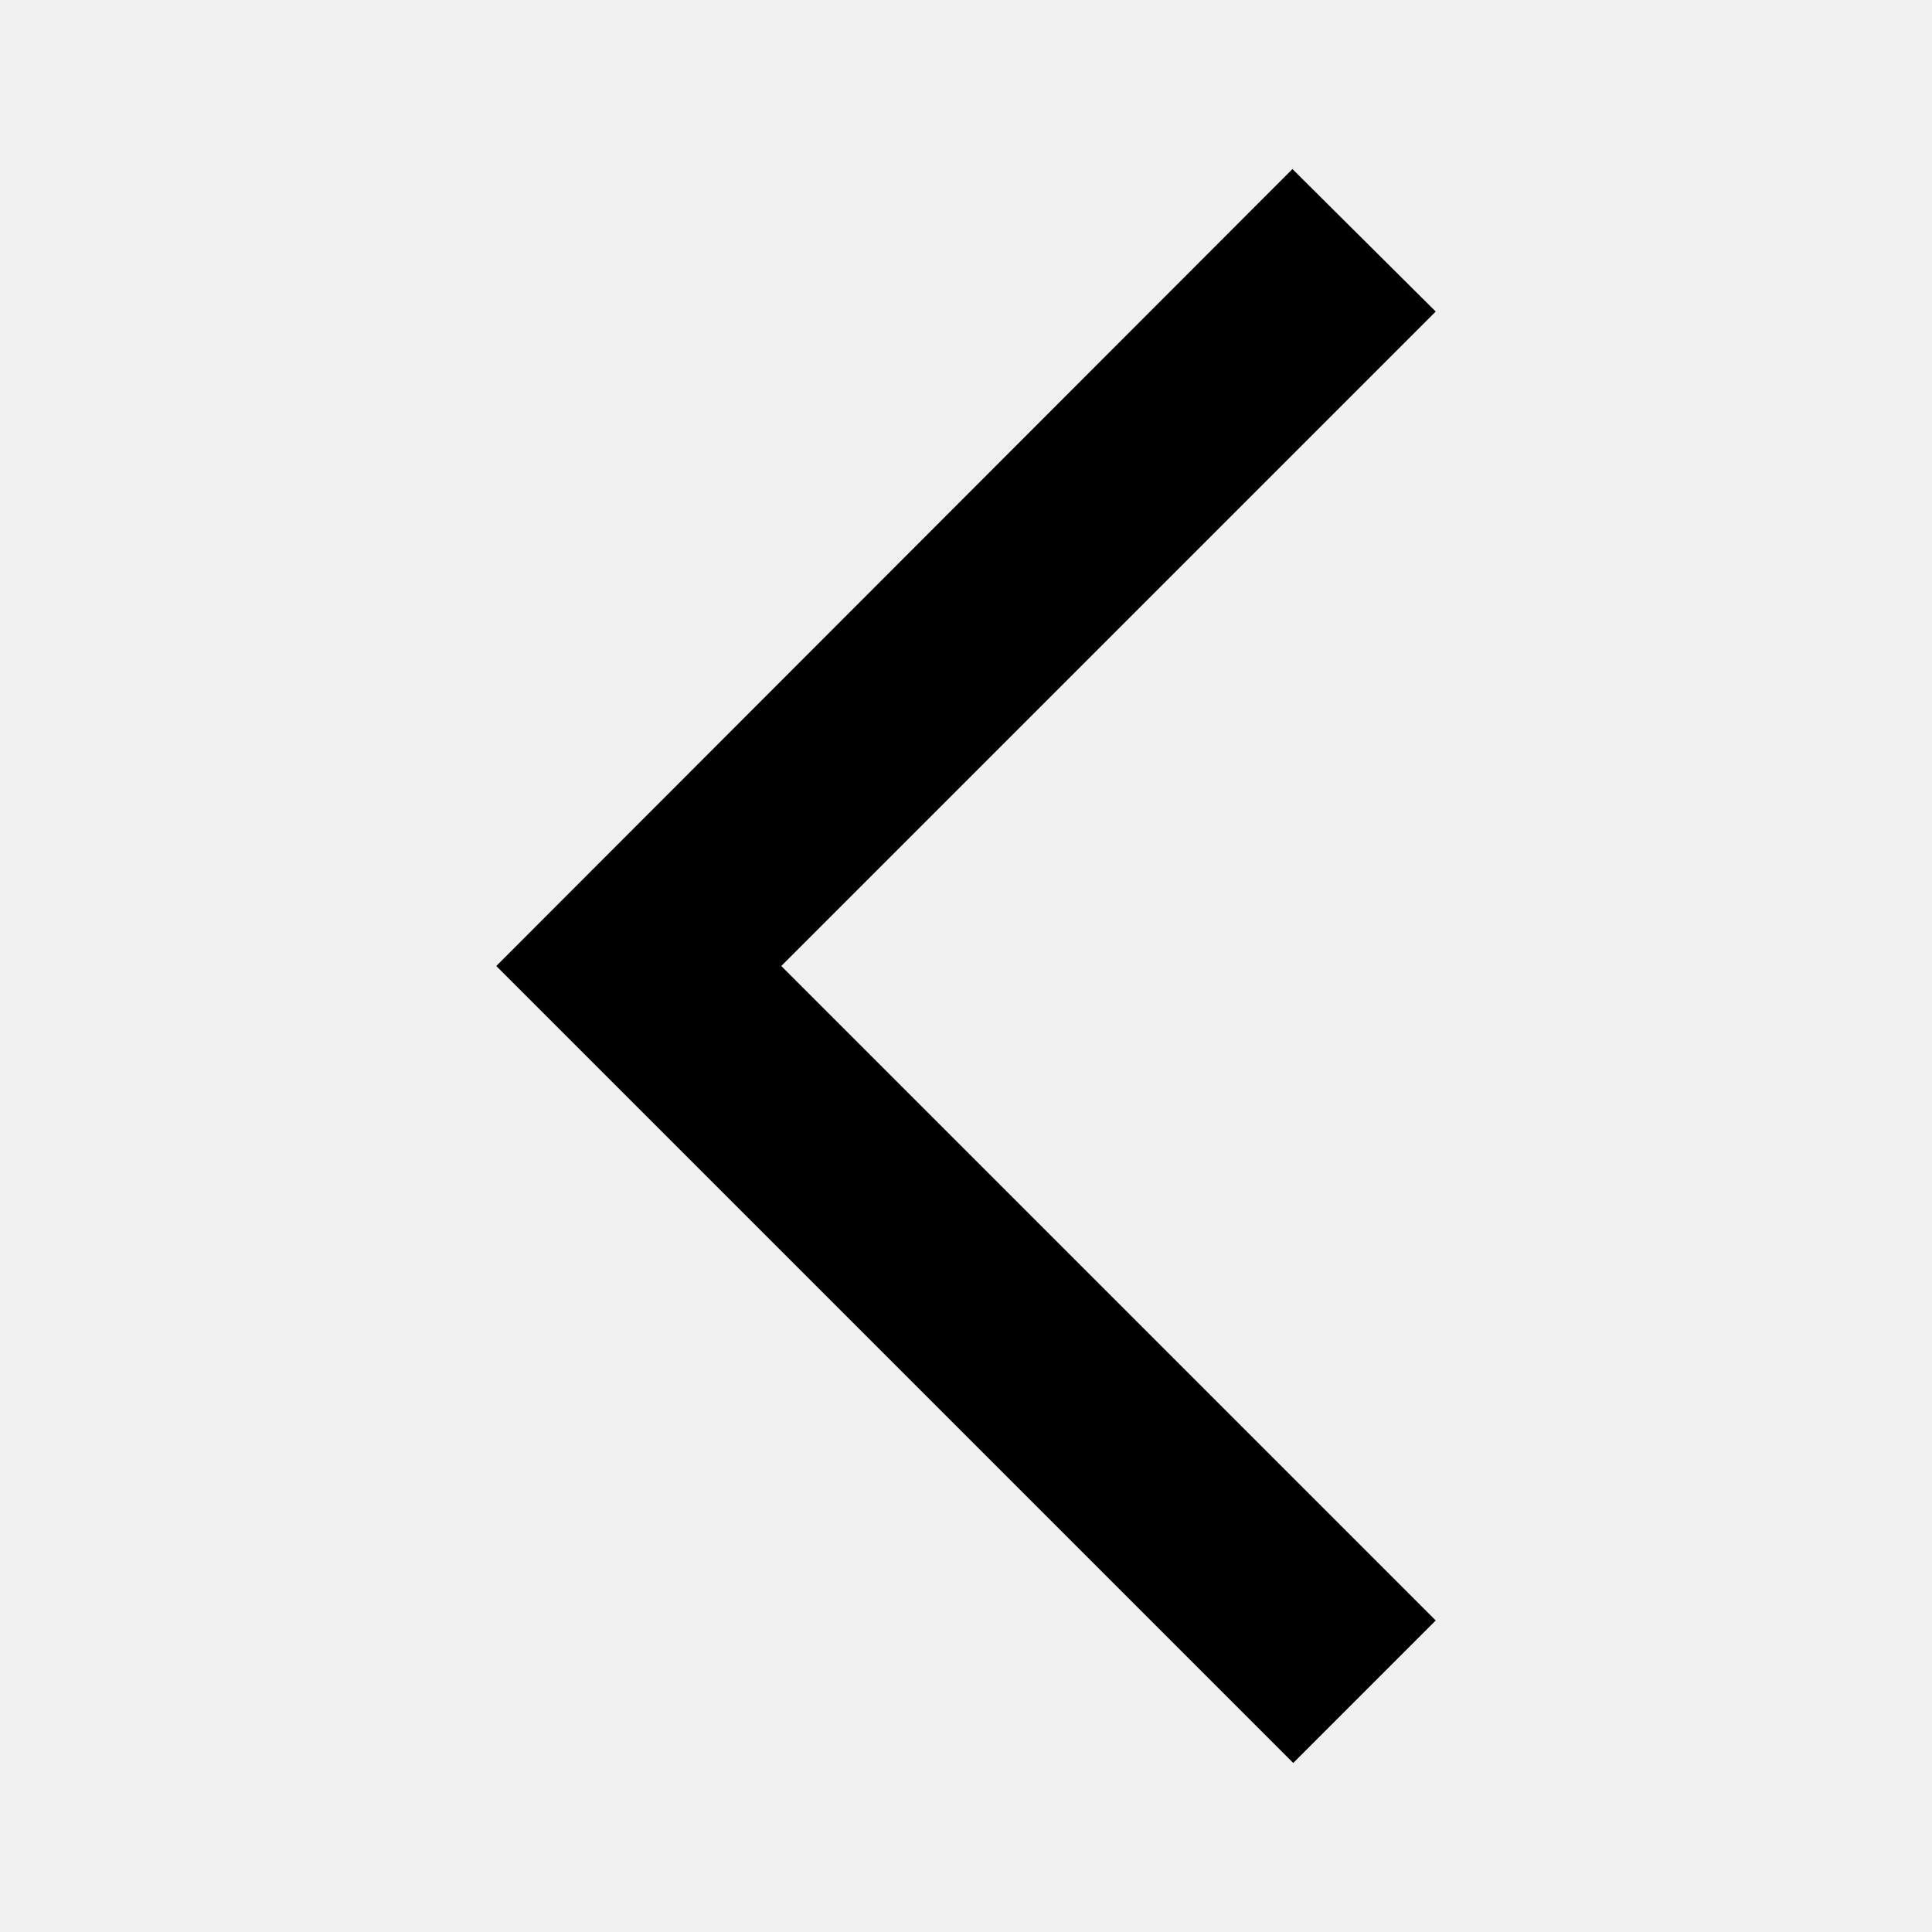
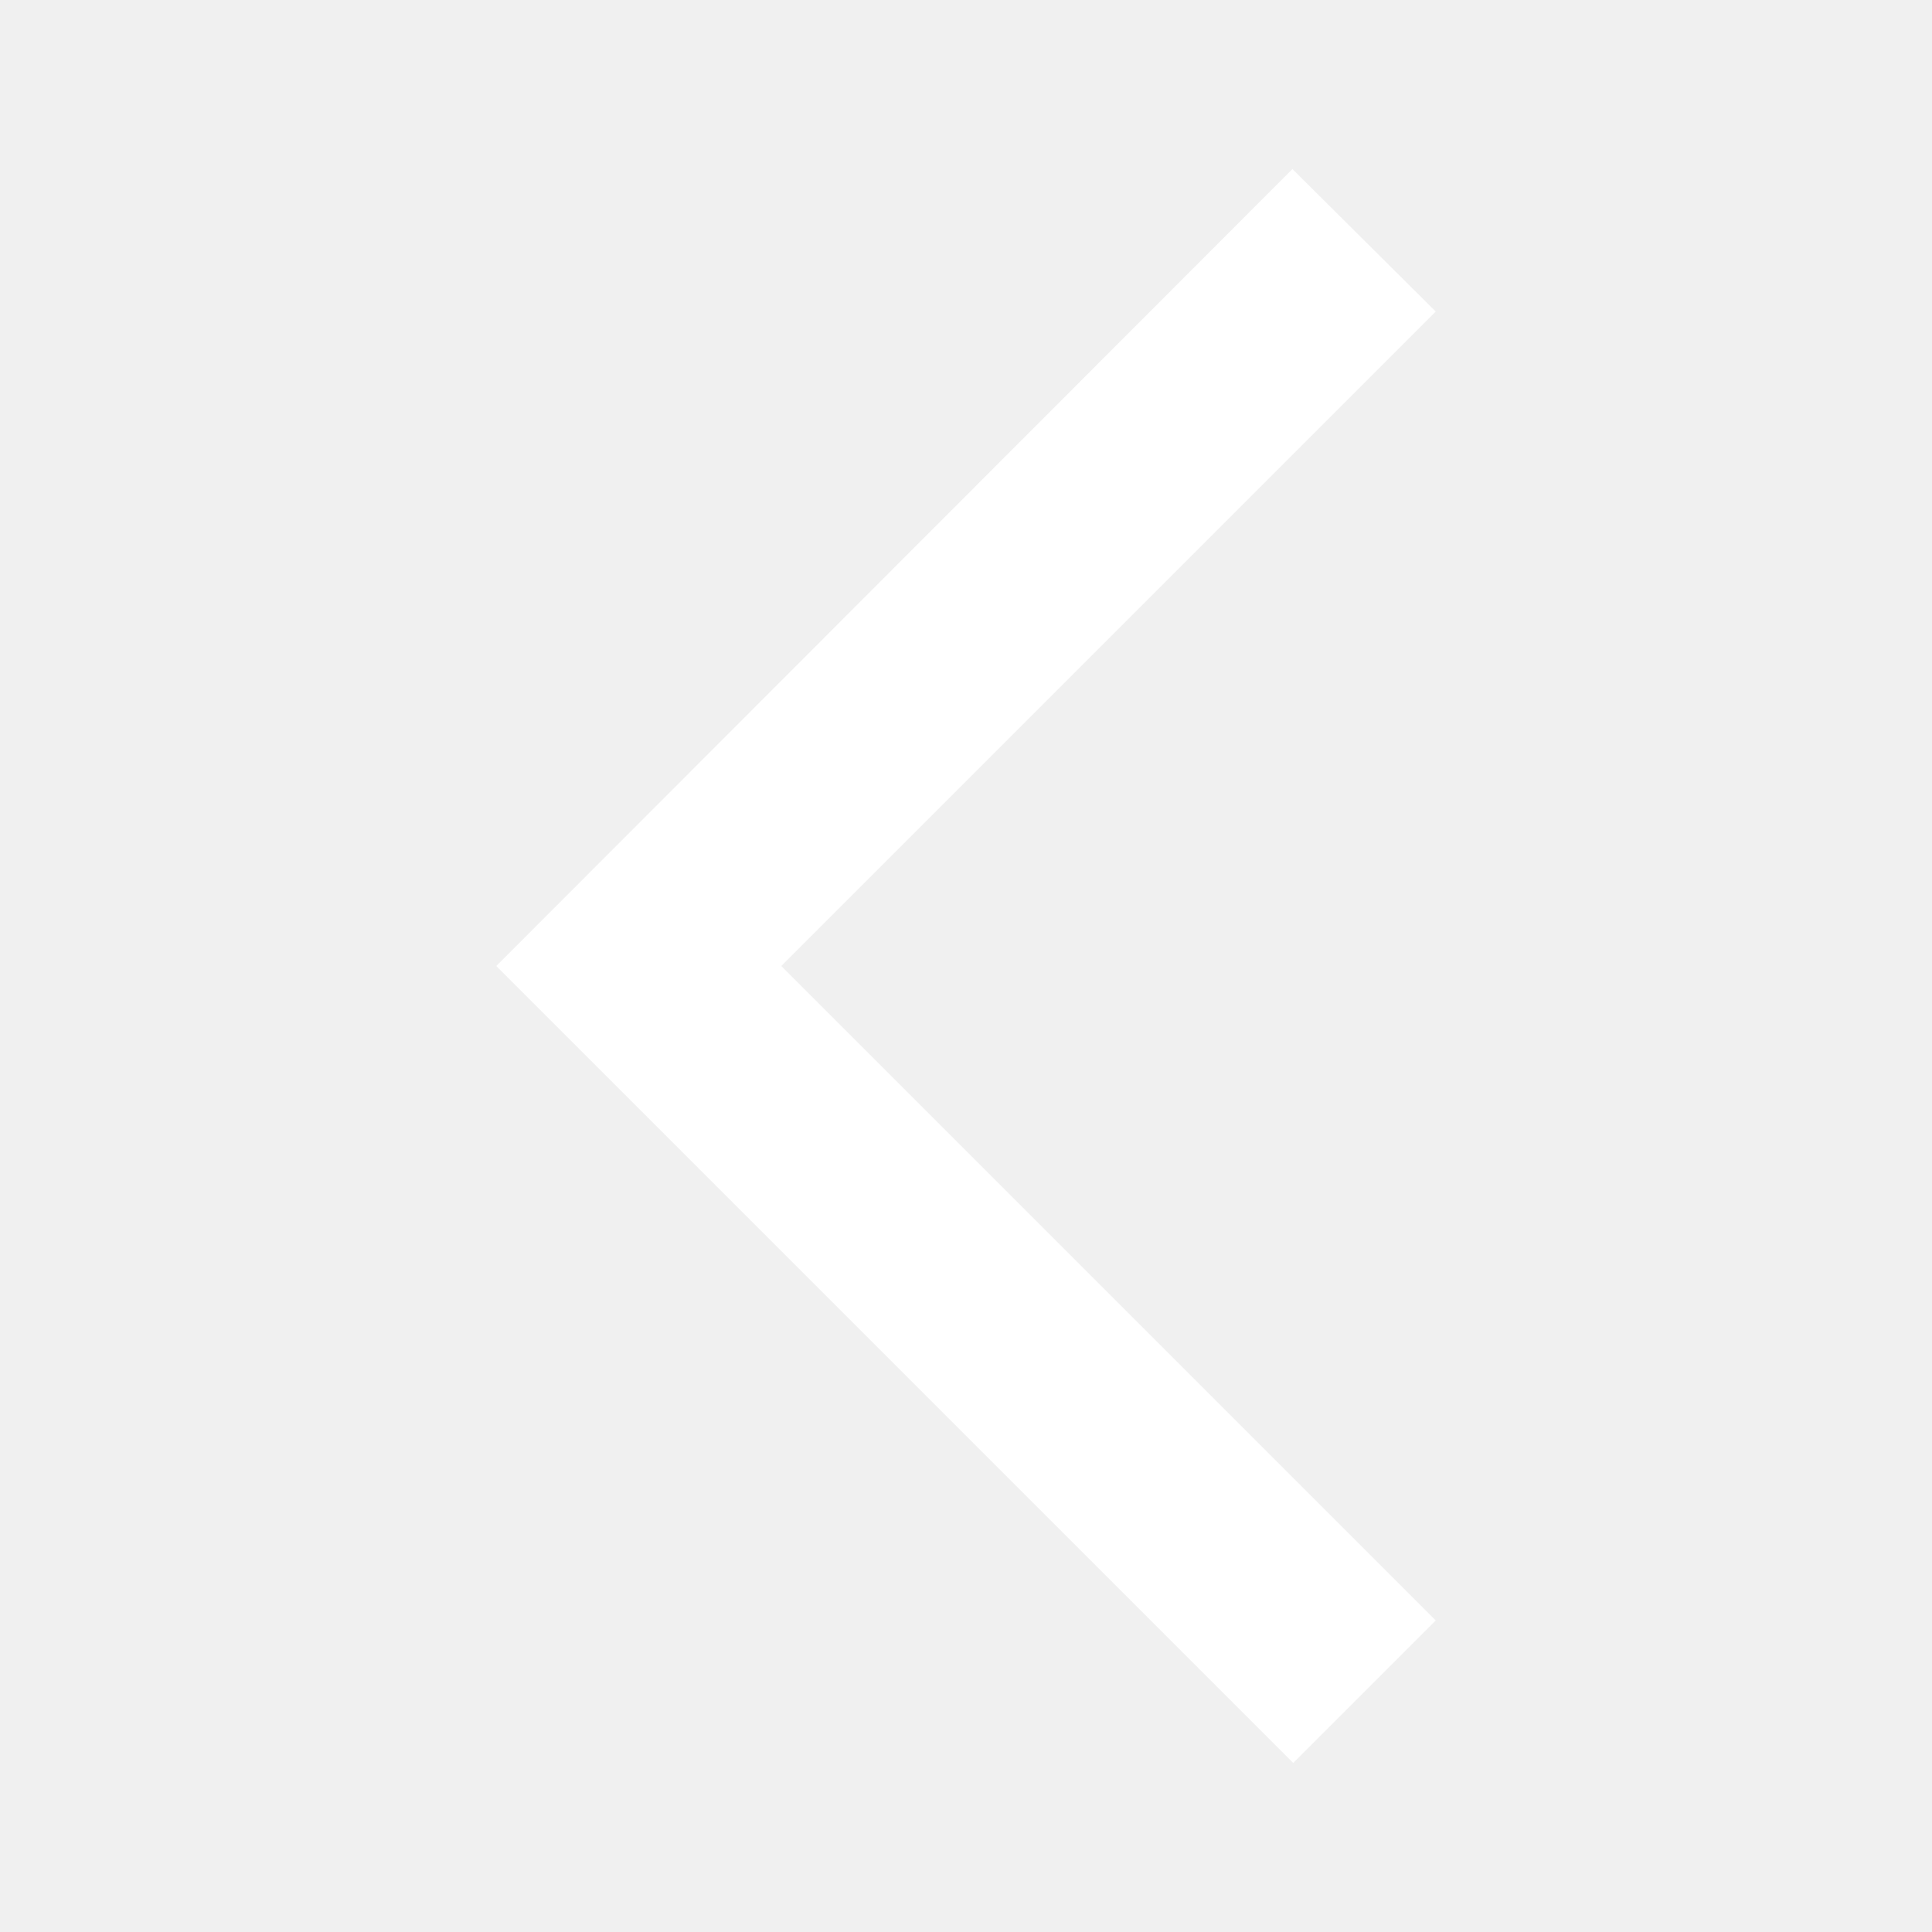
<svg xmlns="http://www.w3.org/2000/svg" width="24" height="24" viewBox="0 0 24 24" fill="none">
-   <path d="M17.835 3.87L16.055 2.1L6.165 12L16.065 21.9L17.835 20.13L9.705 12L17.835 3.87Z" fill="black" />
+   <path d="M17.835 3.87L16.055 2.1L6.165 12L16.065 21.9L17.835 20.13L9.705 12L17.835 3.87Z" fill="white" />
</svg>
